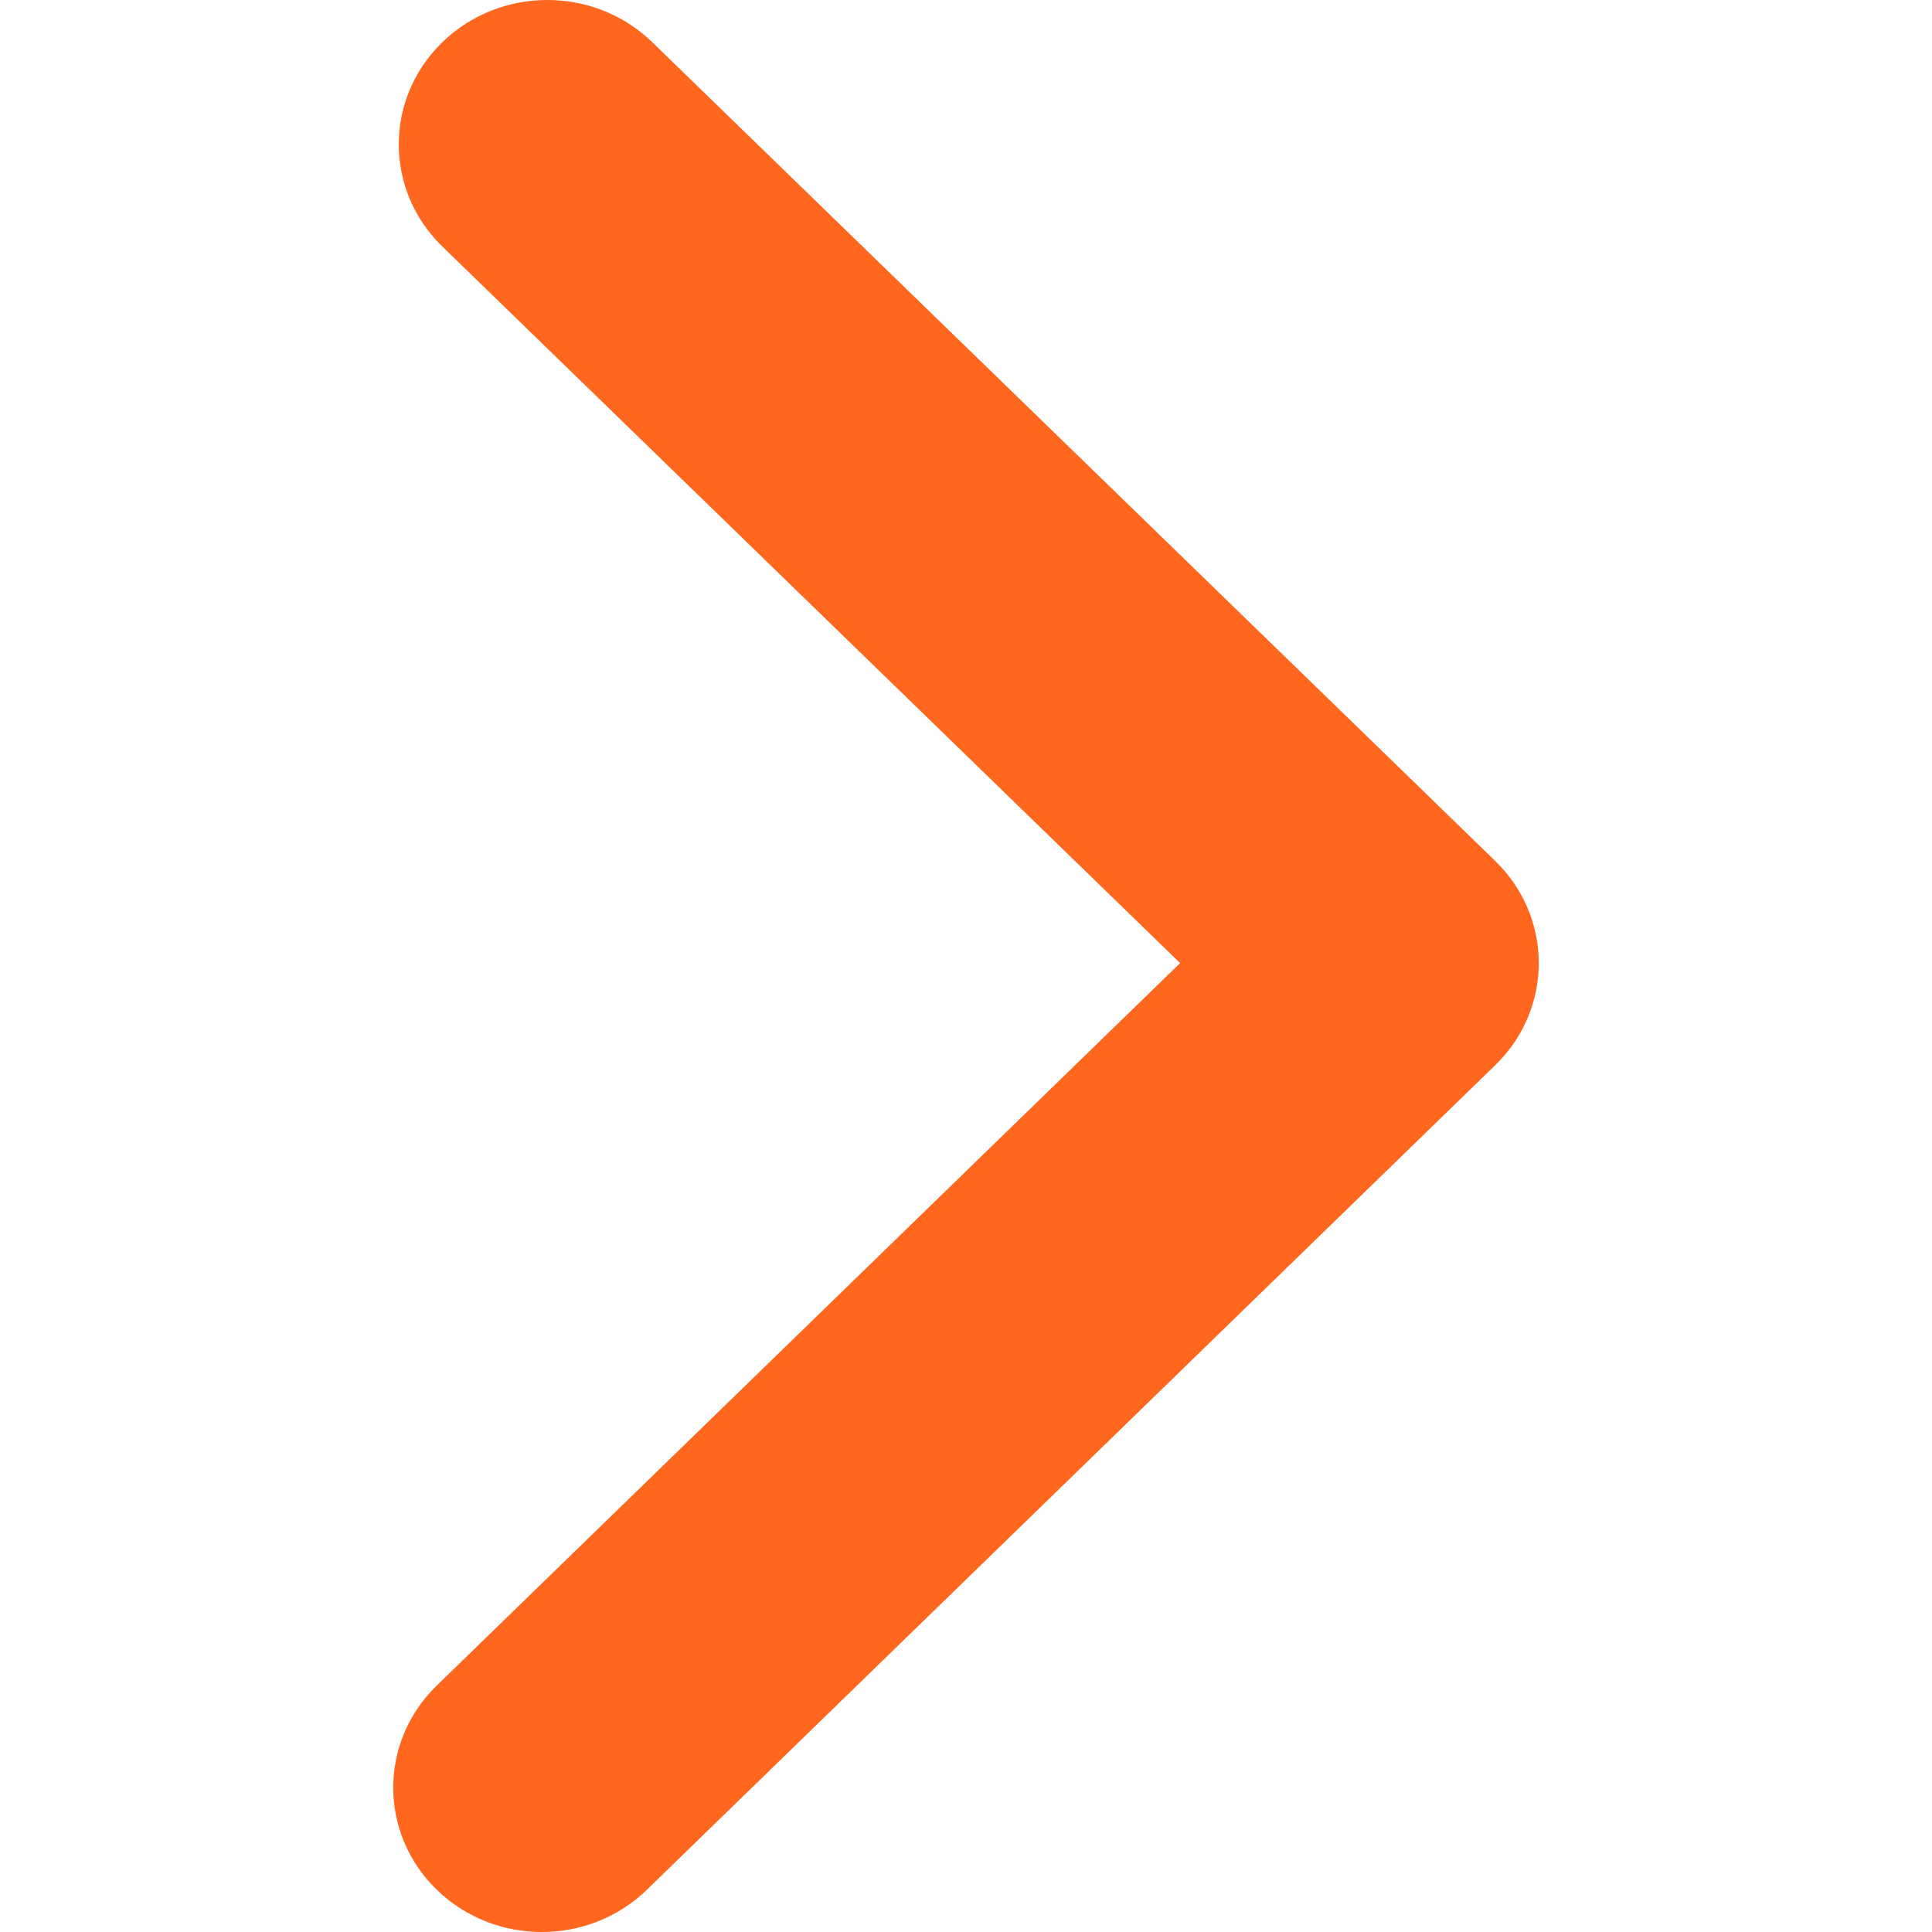
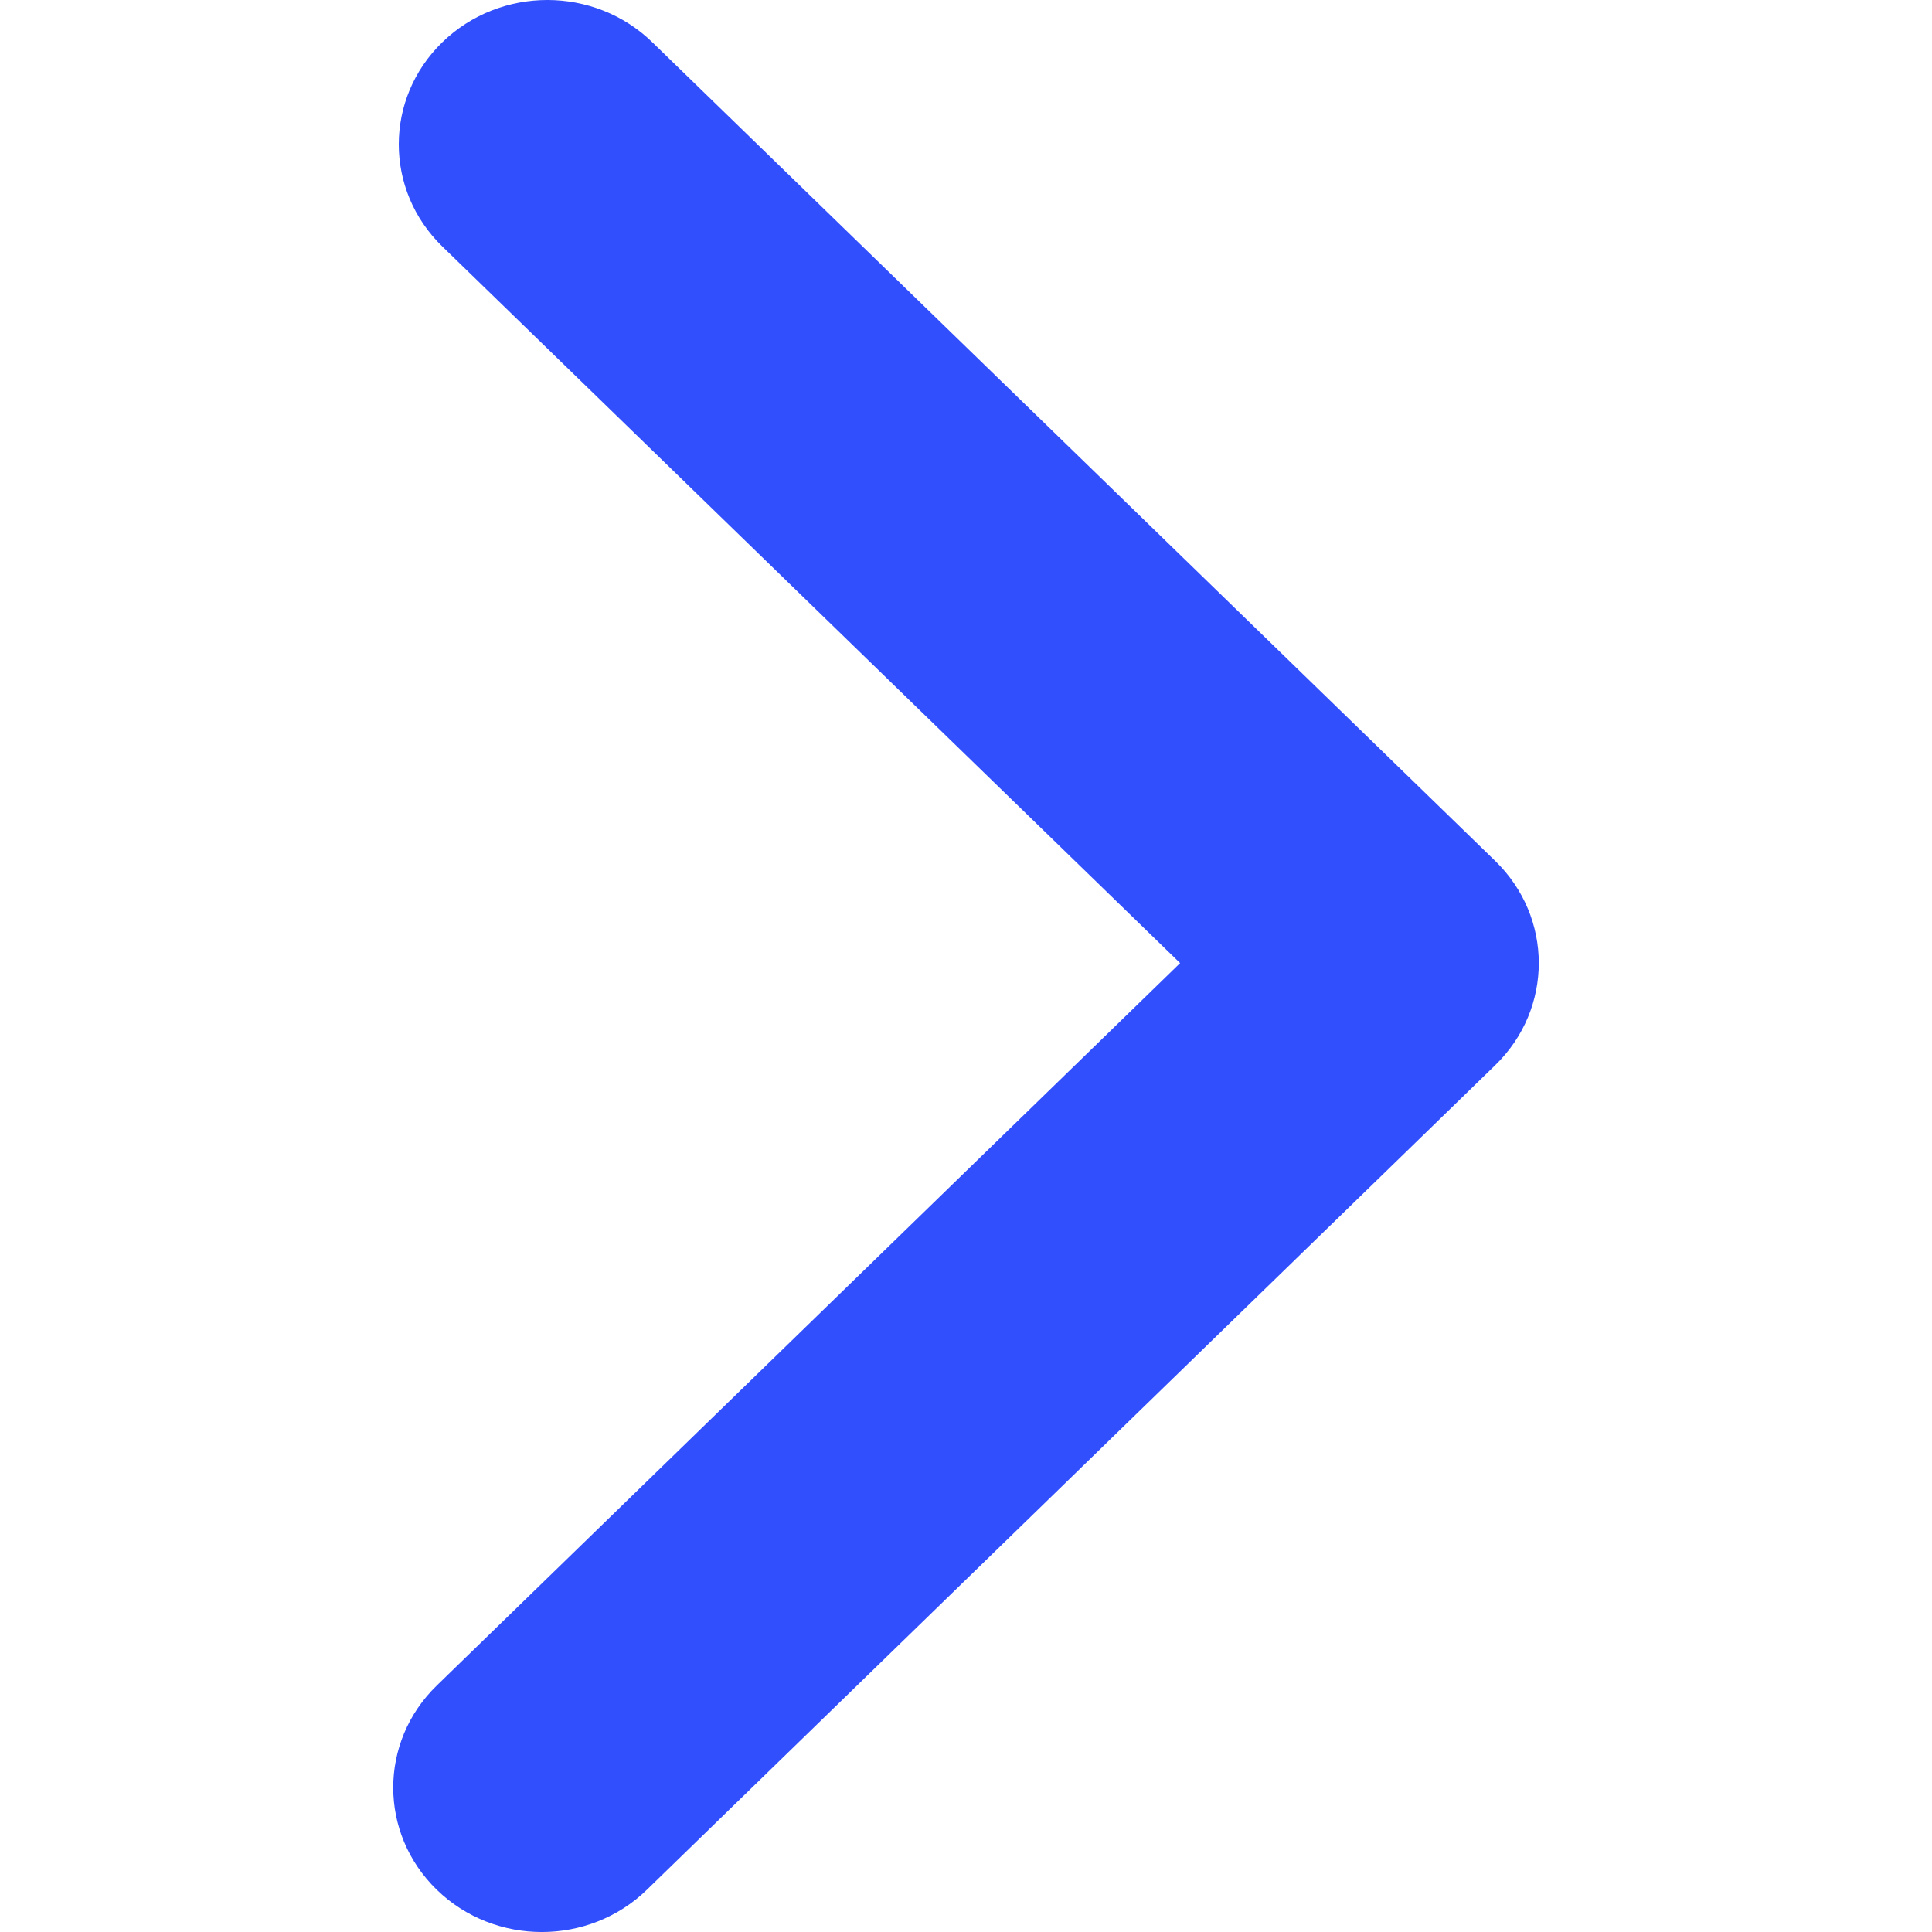
<svg xmlns="http://www.w3.org/2000/svg" id="Camada_1" data-name="Camada 1" viewBox="0 0 1080 1080">
  <defs>
    <style>
      .cls-1 {
-         fill: #FF671F;;
+         fill: #314FFC;
      }
    </style>
  </defs>
  <path class="cls-1" d="M247.22,23.65c32.46-31.52,85.01-31.54,117.44-.02l412.46,400.59,58.72,57.06c32.46,31.53,32.46,82.65,0,114.16l-58.72,57.07-415.5,403.87c-32.45,31.51-85.04,31.51-117.46,0h0c-32.46-31.54-32.46-82.65,0-114.16l415.53-403.84L247.29,137.82c-32.49-31.52-32.49-82.65-.07-114.17h0Z" />
</svg>
